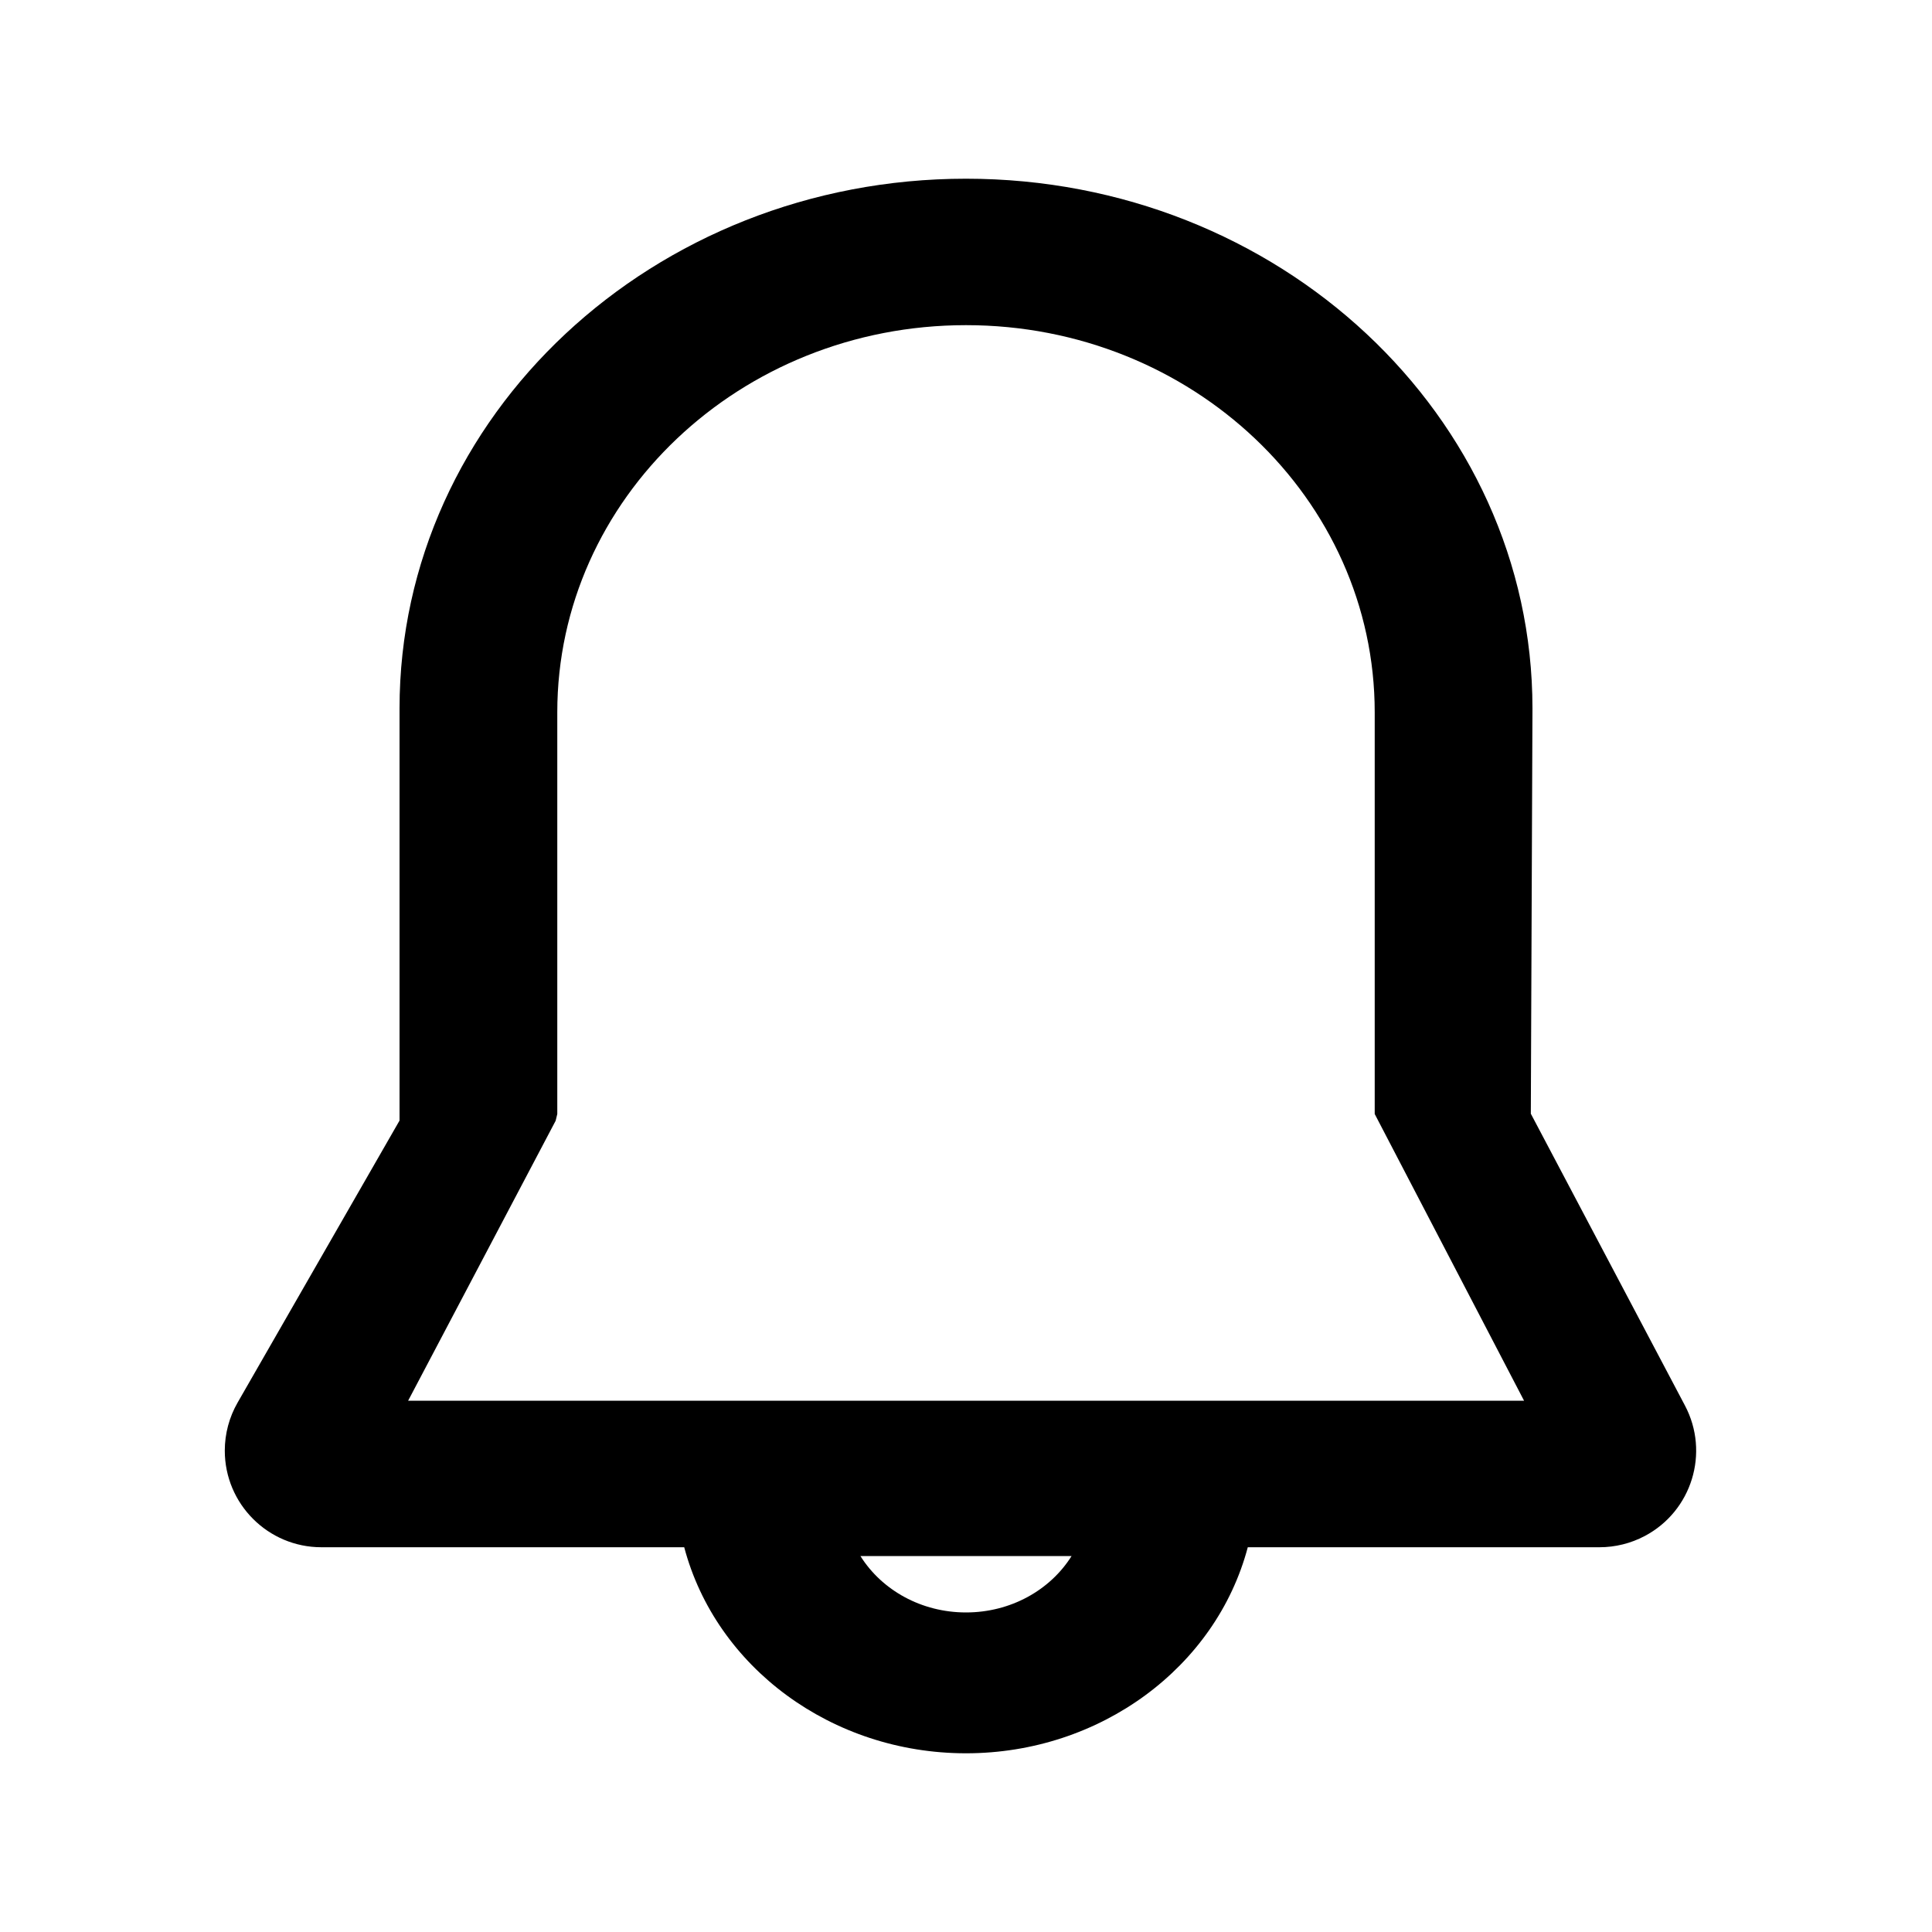
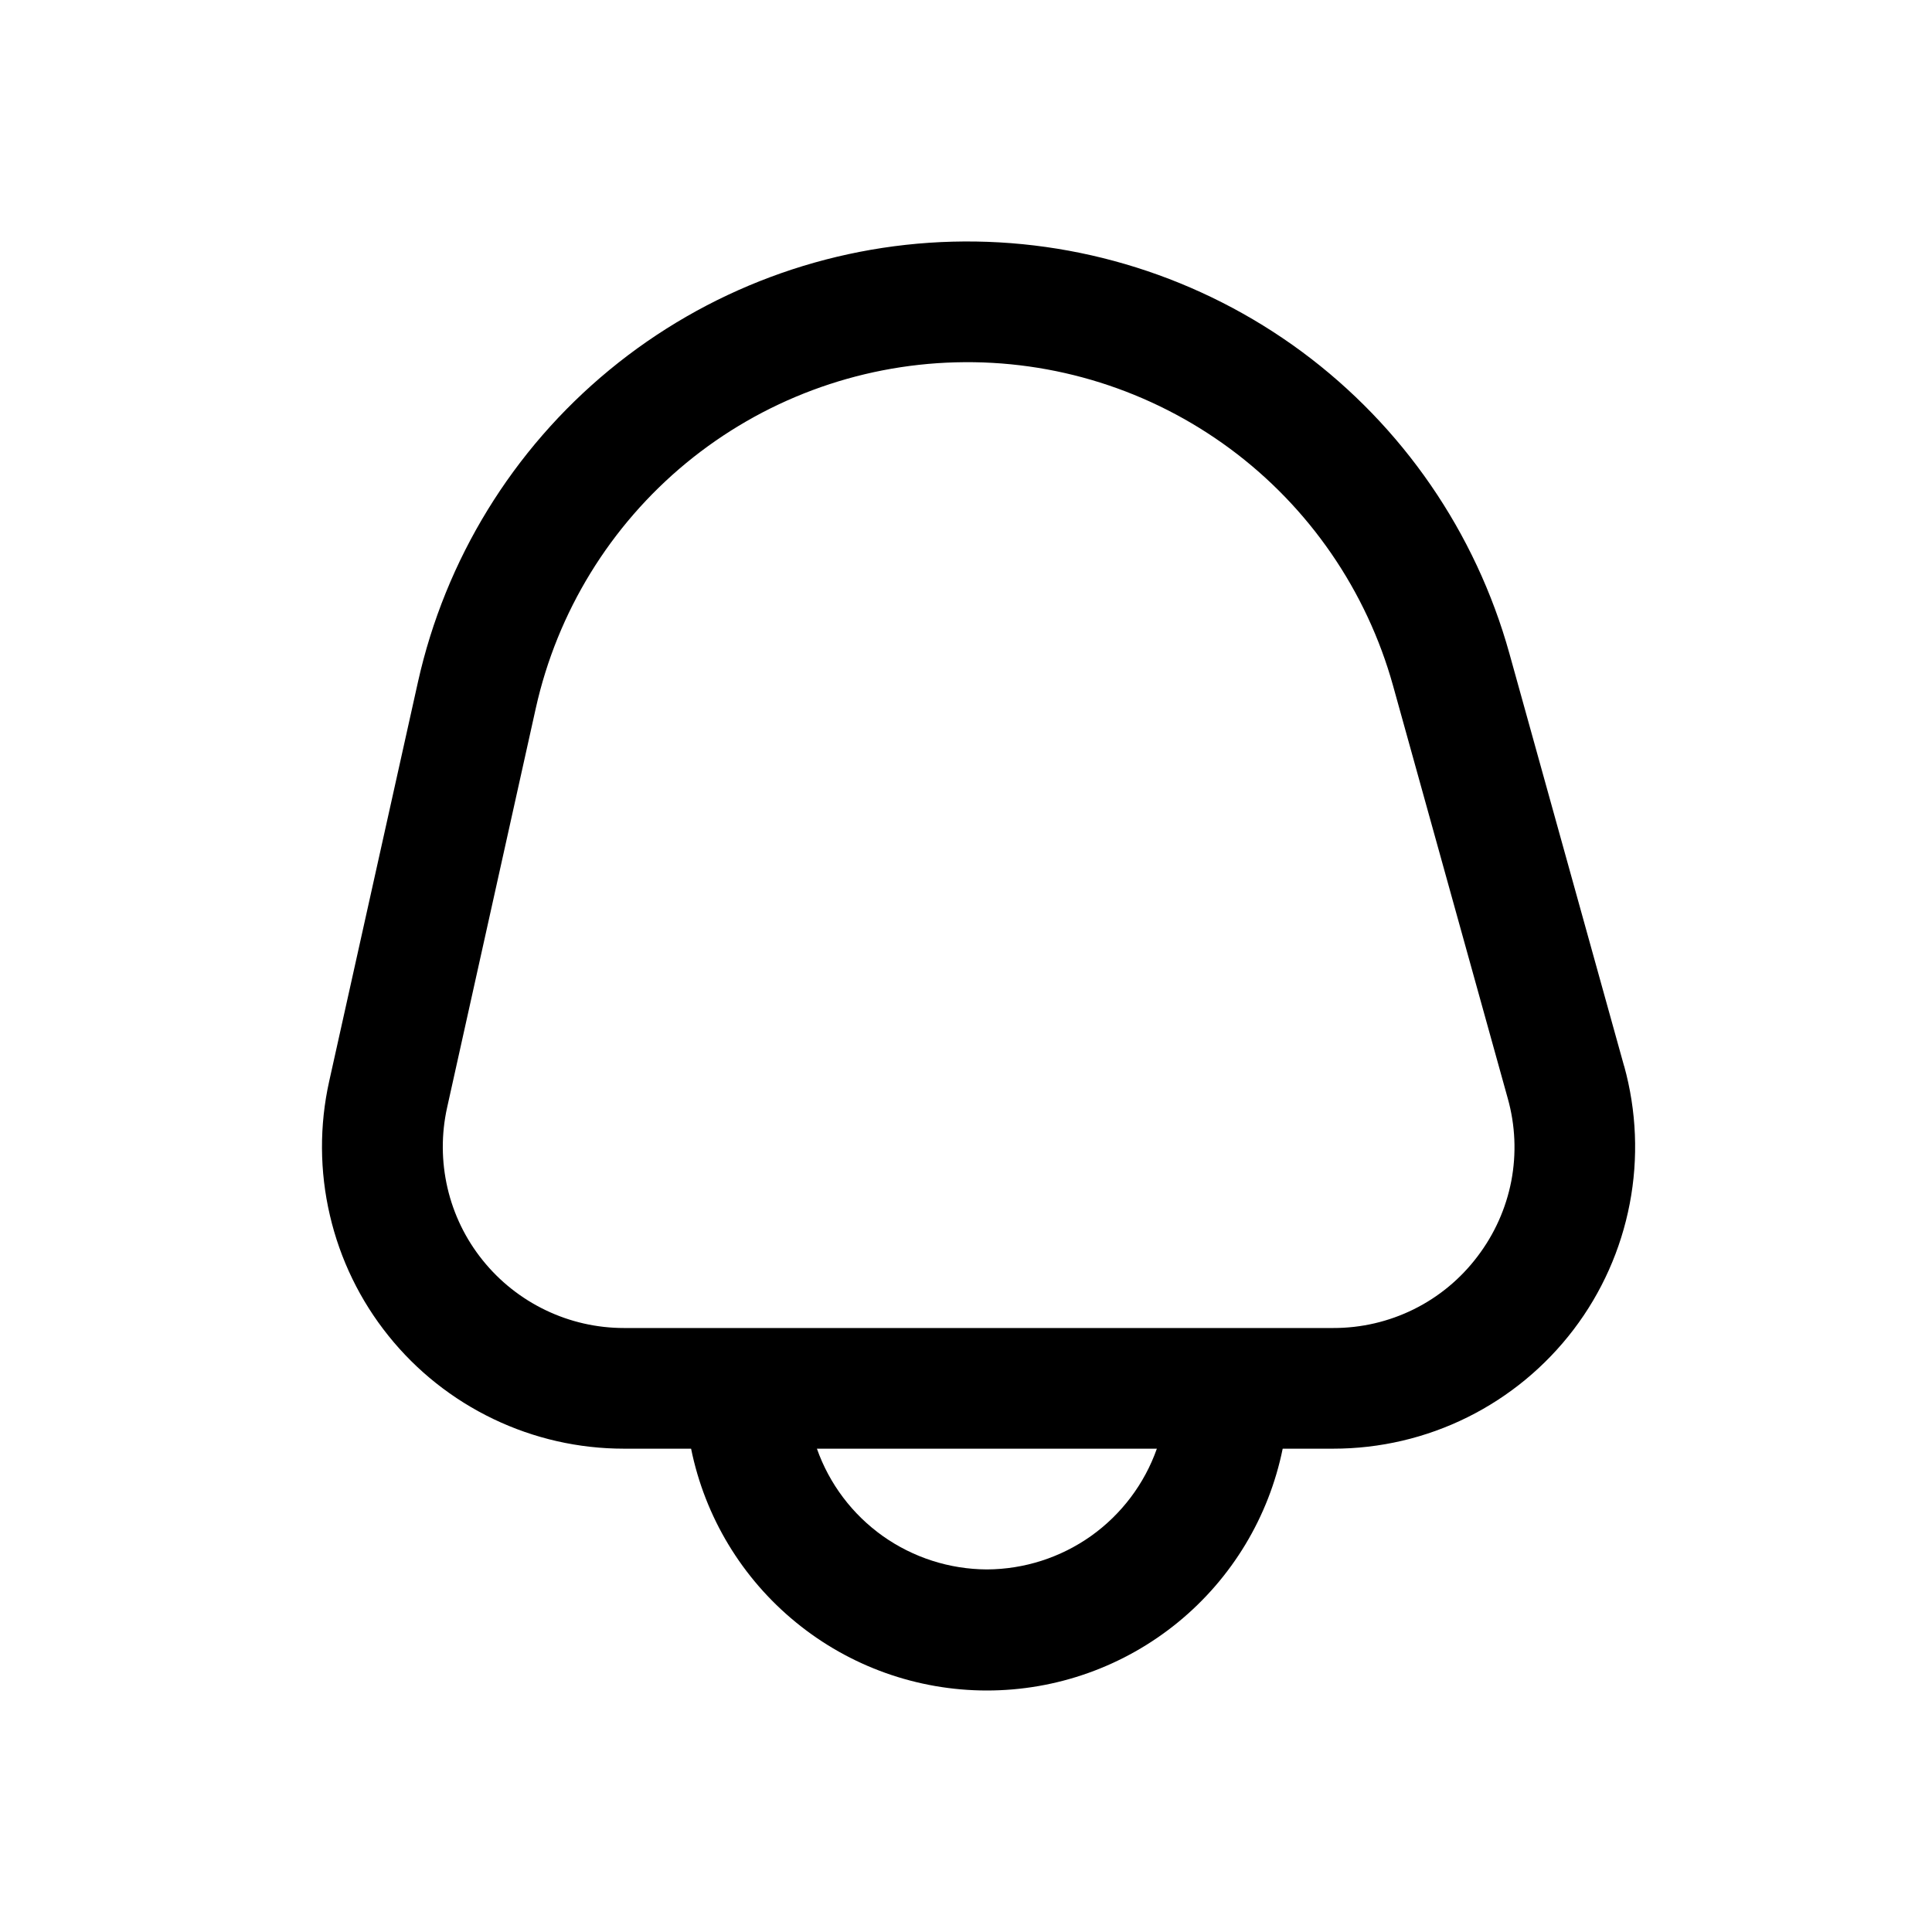
- <svg id="bell" viewBox="0 0 20 20">
-   <path d="M14.231,11.532 L14.231,7.374 C14.231,5.163 12.338,3.366 10,3.366 C7.662,3.366 5.769,5.163 5.769,7.374 L5.769,11.532 L5.752,11.602 L4.225,14.5 L15.777,14.5 L14.231,11.532 Z M10,16.692 C10.46,16.692 10.87,16.463 11.093,16.108 L8.907,16.108 C9.13,16.463 9.54,16.692 10,16.692 Z M2.46,14.519 L4.136,11.6 L4.136,7.333 C4.136,4.303 6.764,1.85 10,1.85 C13.236,1.85 15.864,4.303 15.864,7.333 L15.847,11.529 L17.442,14.549 C17.701,15.038 17.514,15.643 17.026,15.901 C16.882,15.977 16.721,16.017 16.558,16.017 L12.917,16.017 C12.588,17.259 11.39,18.15 10,18.15 C8.61,18.15 7.412,17.259 7.083,16.017 L3.327,16.017 C2.775,16.017 2.327,15.569 2.327,15.017 C2.327,14.842 2.373,14.67 2.46,14.519 Z" />
+ <svg id="bell" viewBox="0 0 24 24">
+   <path d="M20.175 13.243L18.75 8.117C18.332 6.615 17.425 5.296 16.172 4.369C14.918 3.443 13.391 2.961 11.833 3.002C10.274 3.043 8.774 3.604 7.571 4.595C6.368 5.586 5.531 6.951 5.192 8.472L4.089 13.433C3.967 13.981 3.97 14.55 4.098 15.097C4.225 15.644 4.473 16.155 4.825 16.593C5.176 17.031 5.621 17.384 6.128 17.627C6.634 17.87 7.188 17.996 7.75 17.996H8.585C8.757 18.844 9.217 19.606 9.887 20.153C10.556 20.701 11.395 21 12.26 21C13.125 21 13.963 20.701 14.633 20.153C15.302 19.606 15.762 18.844 15.934 17.996H16.563C17.141 17.996 17.711 17.863 18.229 17.606C18.747 17.349 19.198 16.976 19.548 16.516C19.898 16.056 20.136 15.521 20.245 14.953C20.354 14.386 20.33 13.8 20.176 13.243H20.175ZM12.26 19.496C11.796 19.494 11.344 19.349 10.966 19.081C10.588 18.812 10.302 18.433 10.148 17.996H14.371C14.217 18.433 13.931 18.812 13.553 19.081C13.175 19.349 12.723 19.494 12.26 19.496ZM18.354 15.608C18.145 15.885 17.874 16.11 17.563 16.264C17.252 16.418 16.909 16.498 16.562 16.497H7.75C7.413 16.497 7.08 16.421 6.777 16.275C6.473 16.129 6.206 15.917 5.995 15.654C5.784 15.392 5.635 15.085 5.559 14.757C5.483 14.428 5.481 14.088 5.554 13.759L6.656 8.797C6.922 7.602 7.58 6.53 8.525 5.751C9.47 4.973 10.648 4.533 11.872 4.501C13.096 4.468 14.295 4.846 15.28 5.574C16.264 6.302 16.977 7.339 17.305 8.518L18.73 13.645C18.824 13.979 18.839 14.33 18.774 14.671C18.708 15.012 18.564 15.332 18.354 15.608Z" />
</svg>
